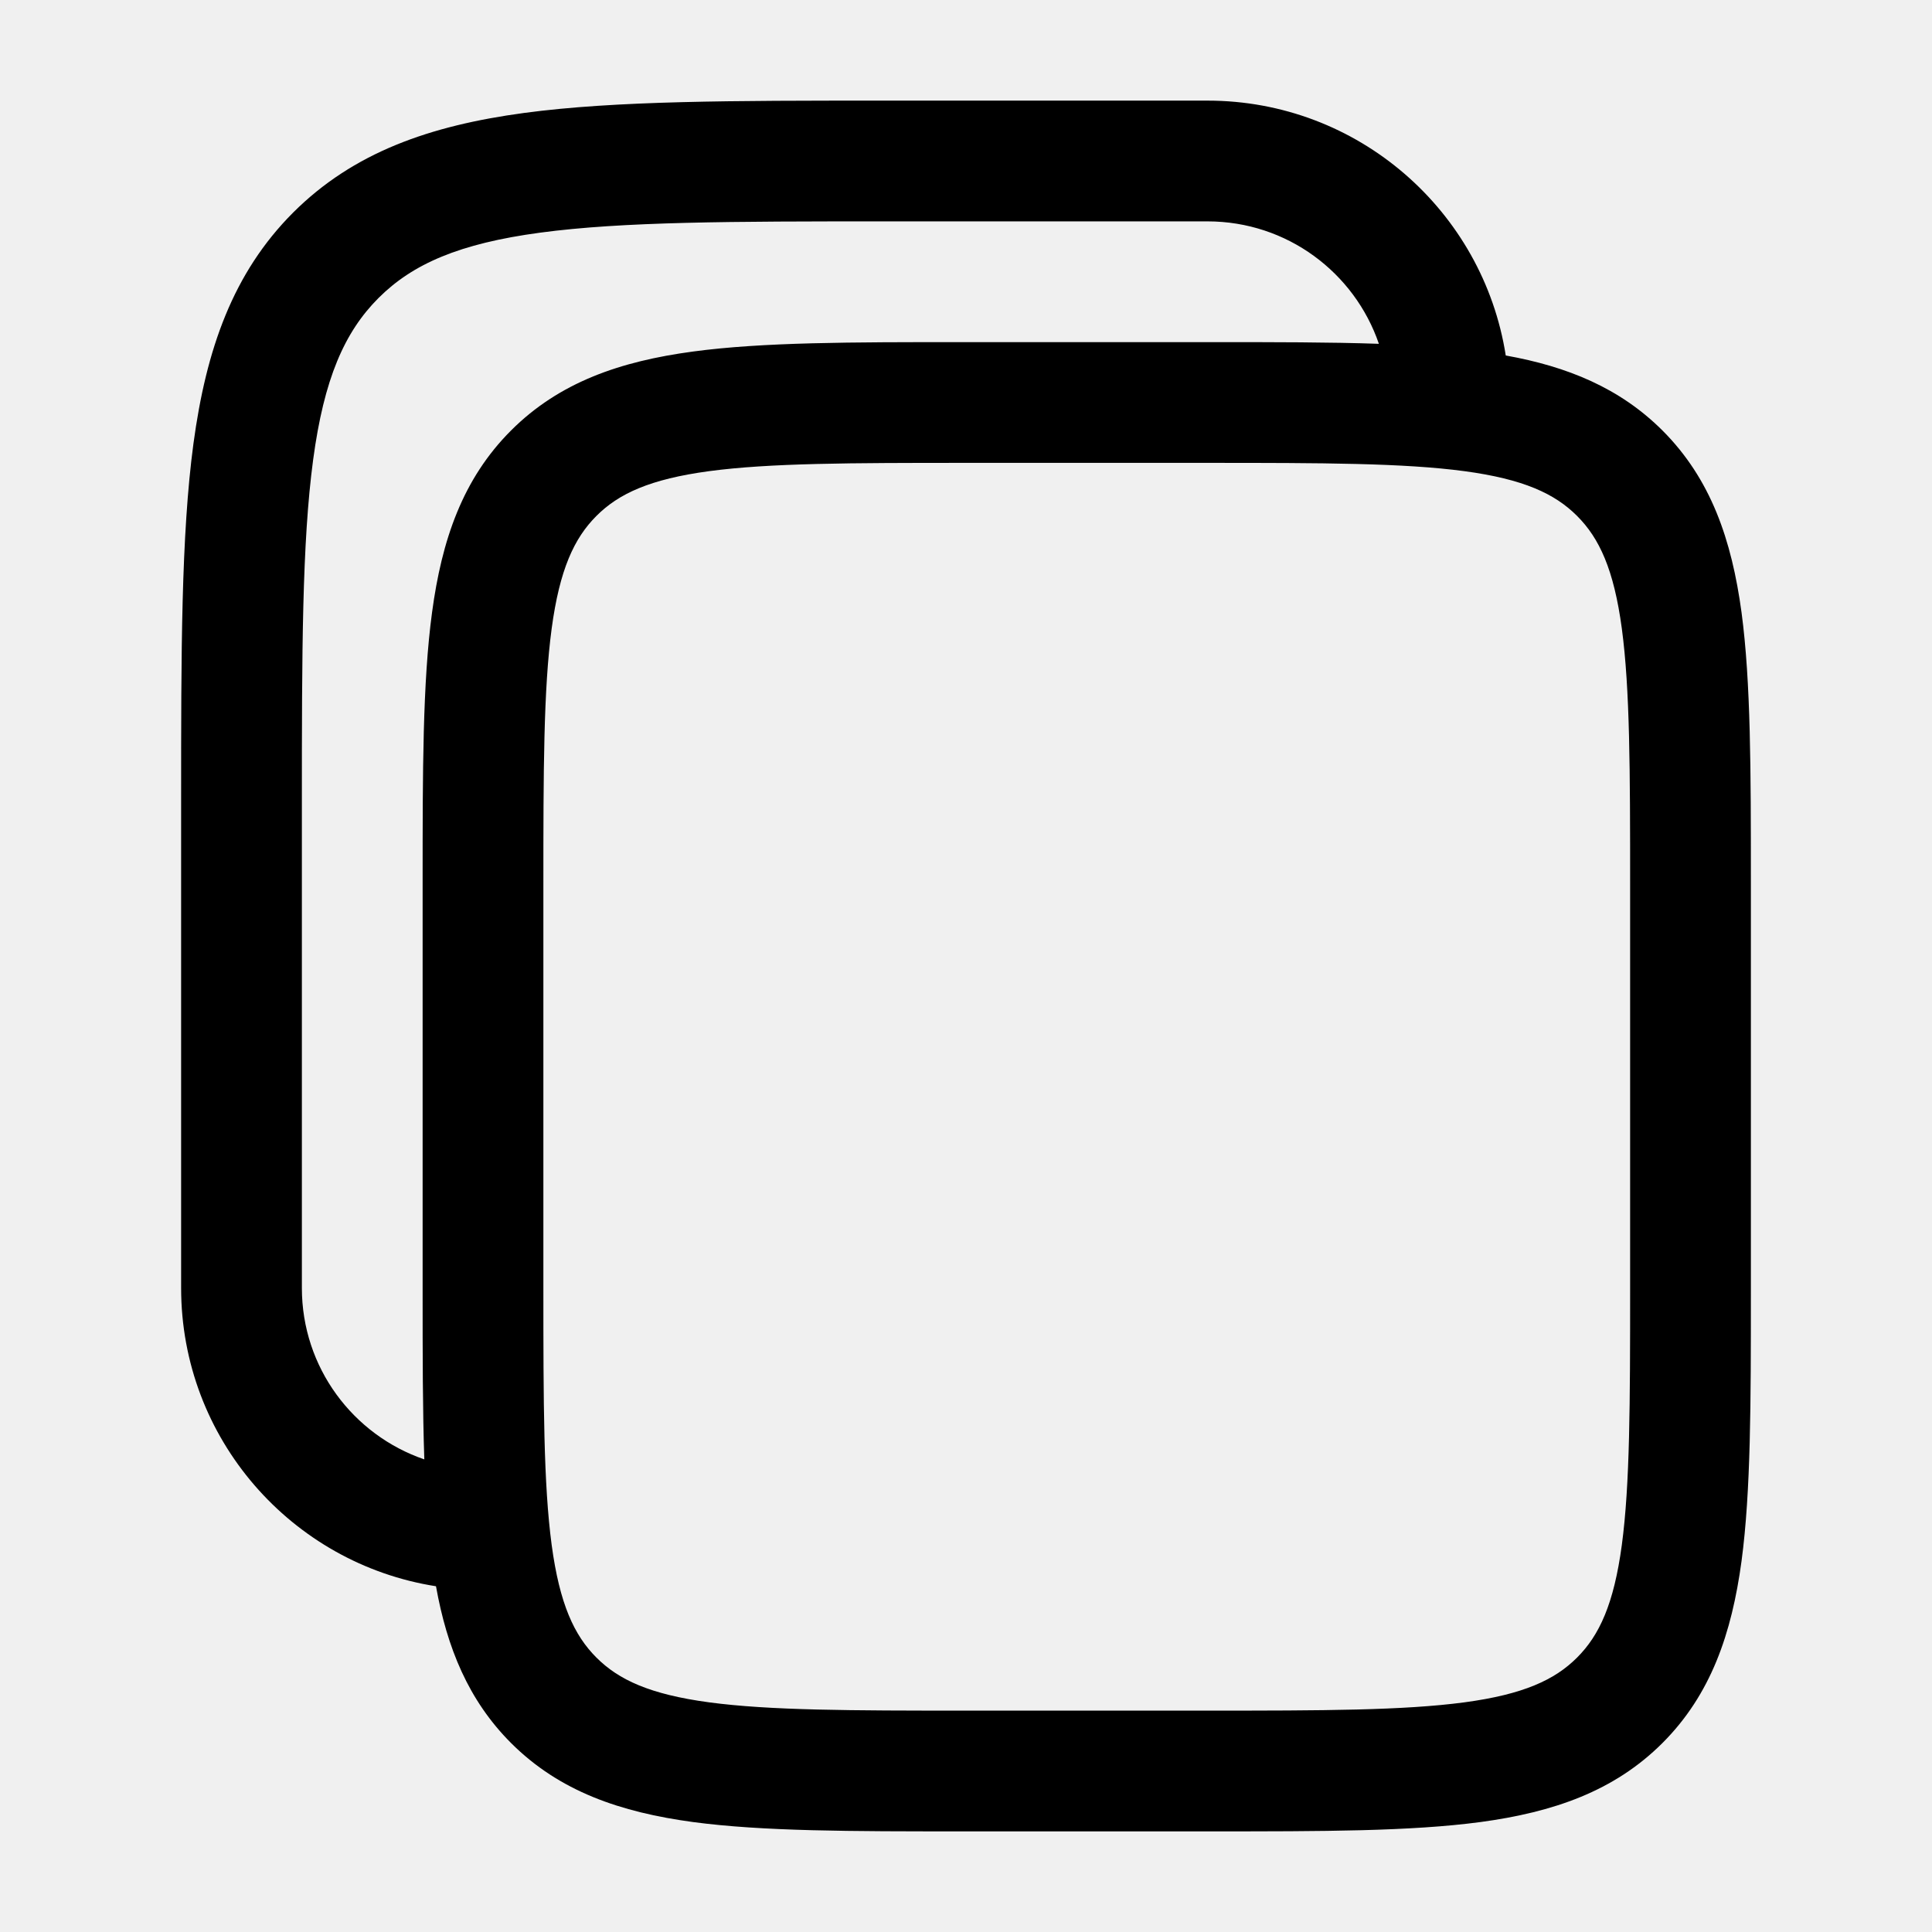
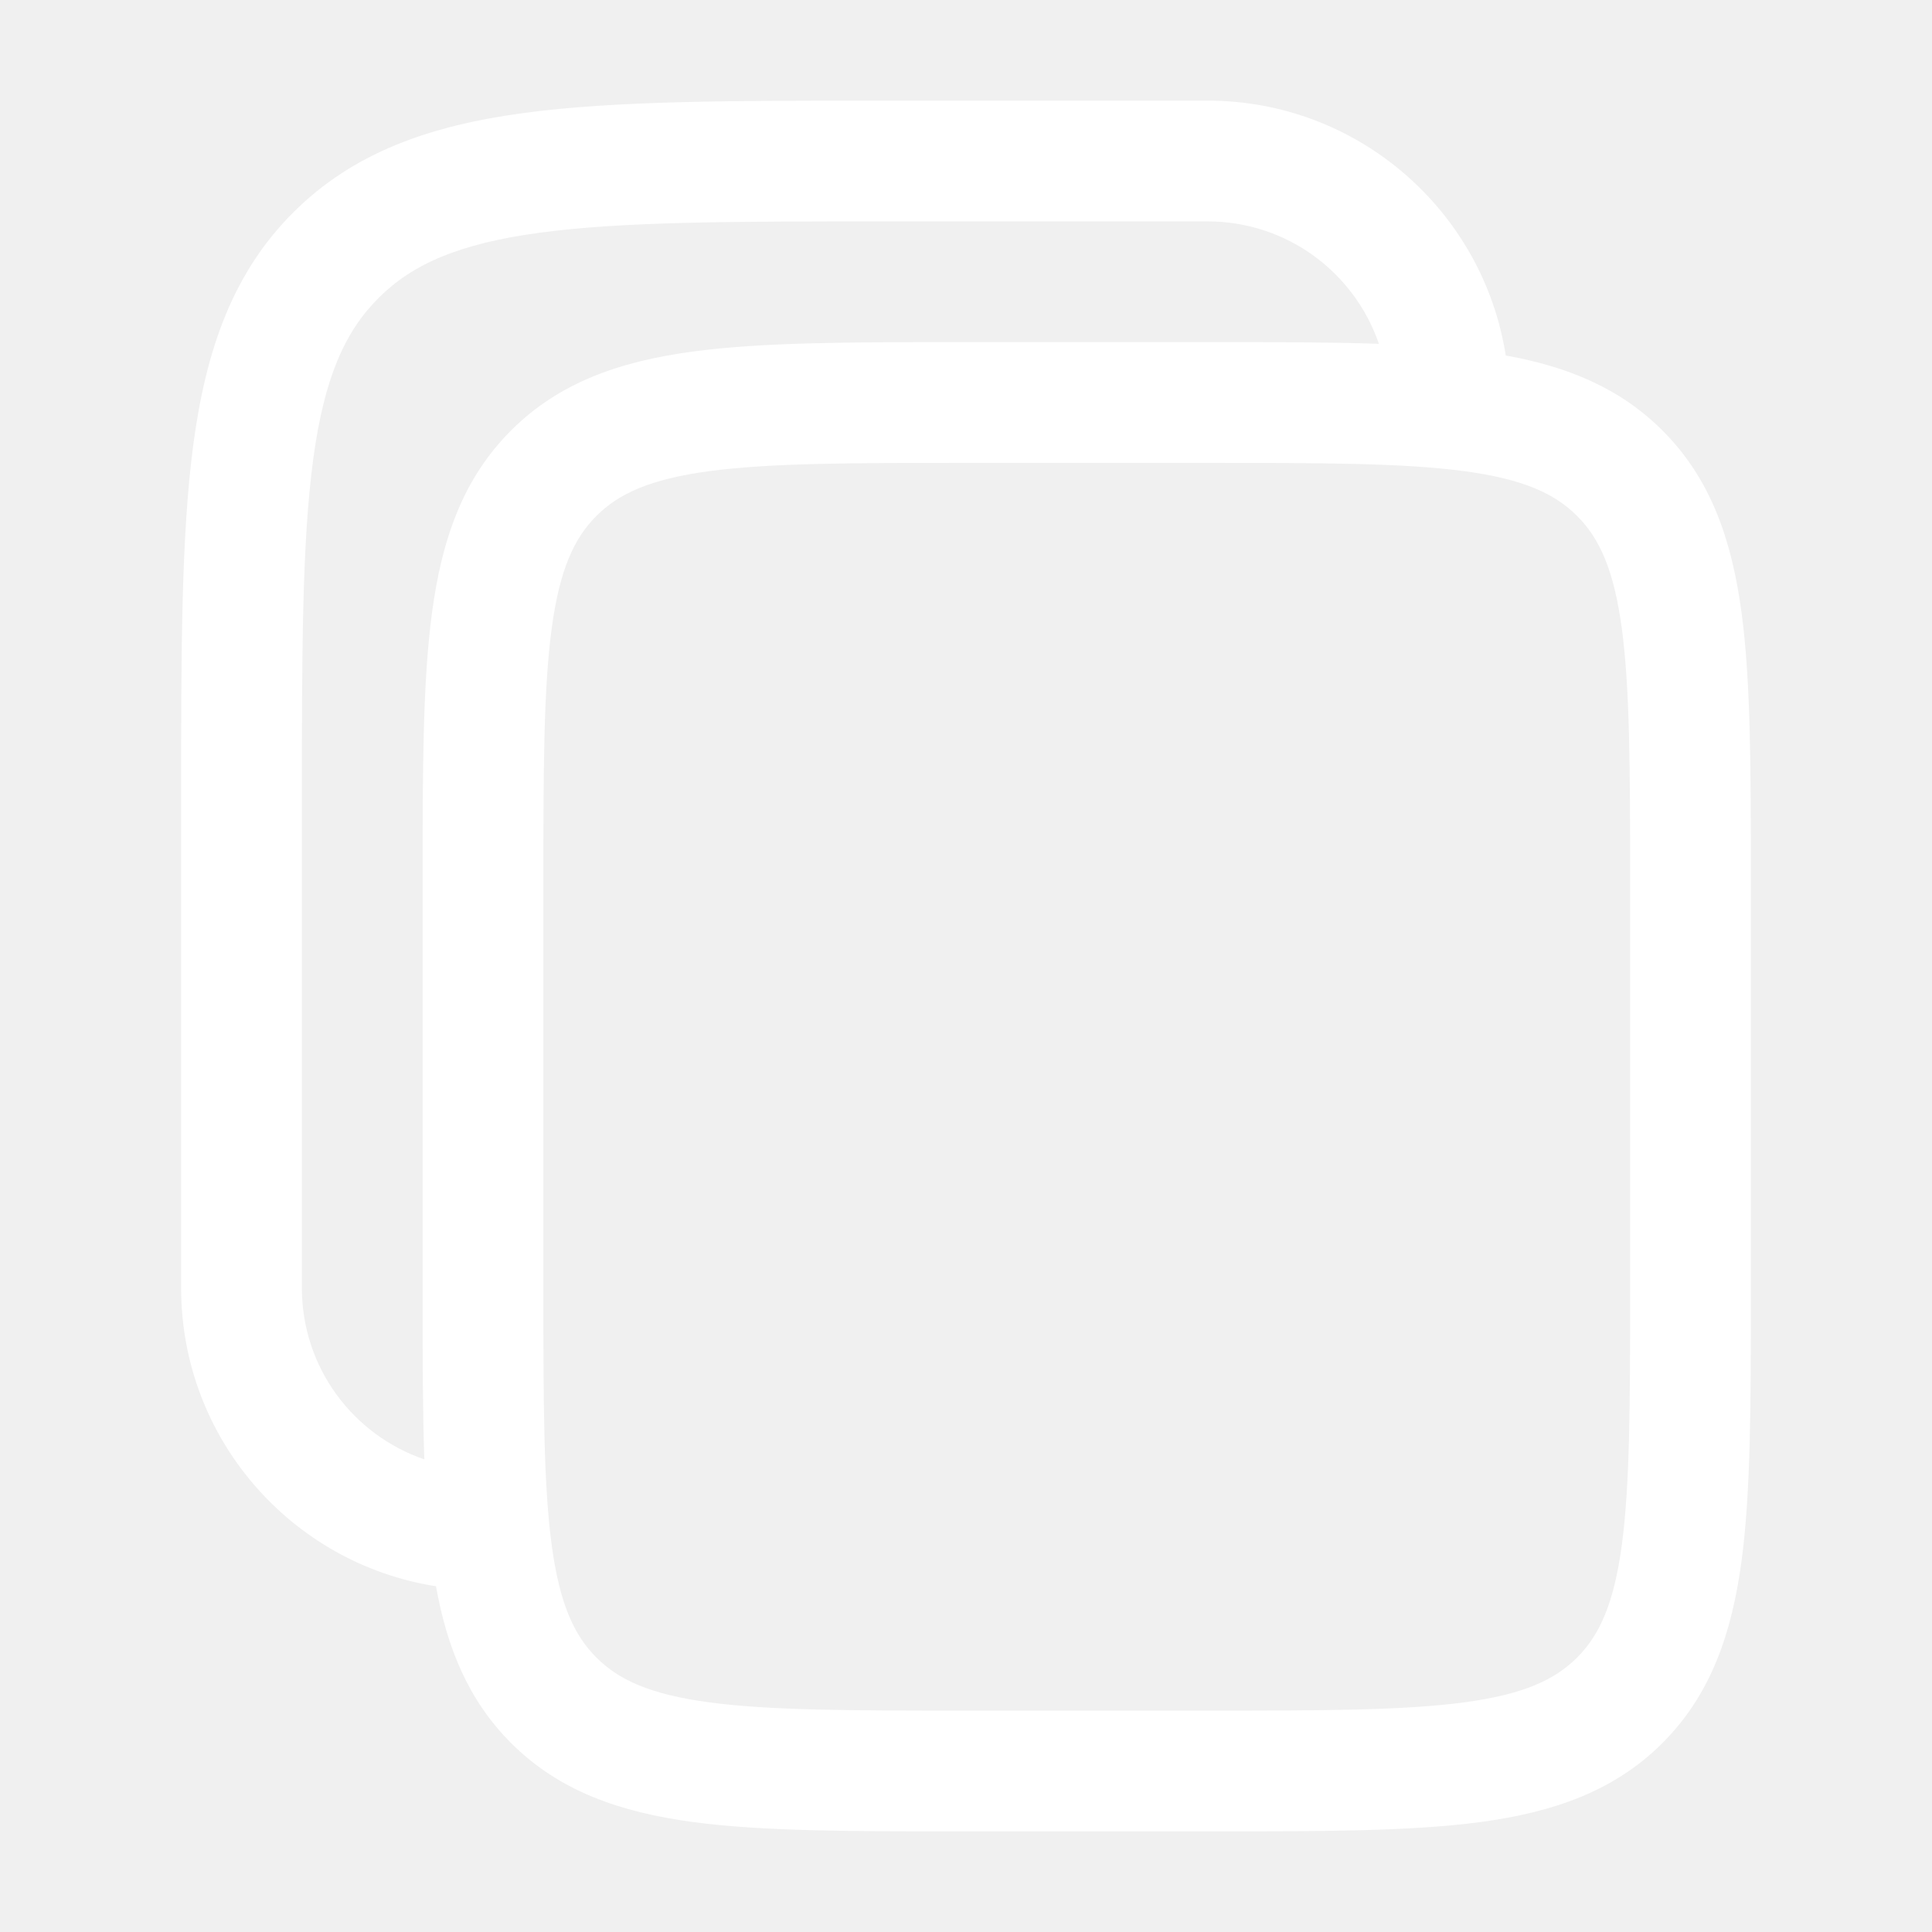
<svg xmlns="http://www.w3.org/2000/svg" width="800px" height="800px" viewBox="0 0 24 24" fill="none">
  <g id="SVGRepo_bgCarrier" stroke-width="0" />
  <g id="SVGRepo_tracerCarrier" stroke-linecap="round" stroke-linejoin="round" />
  <g id="SVGRepo_iconCarrier">
-     <path fill-rule="evenodd" clip-rule="evenodd" d="M15 1.25H10.944C9.106 1.25 7.65 1.25 6.511 1.403C5.339 1.561 4.39 1.893 3.641 2.641C2.893 3.39 2.561 4.339 2.403 5.511C2.25 6.65 2.25 8.106 2.25 9.944V16C2.25 17.872 3.622 19.424 5.416 19.705C5.553 20.469 5.818 21.121 6.348 21.652C6.95 22.254 7.708 22.512 8.608 22.634C9.475 22.75 10.578 22.75 11.945 22.75H15.055C16.422 22.75 17.525 22.75 18.392 22.634C19.292 22.512 20.05 22.254 20.652 21.652C21.254 21.05 21.512 20.292 21.634 19.392C21.75 18.525 21.75 17.422 21.75 16.055V10.945C21.75 9.578 21.75 8.475 21.634 7.608C21.512 6.708 21.254 5.95 20.652 5.348C20.121 4.818 19.469 4.553 18.705 4.416C18.424 2.622 16.872 1.25 15 1.25ZM17.129 4.271C16.826 3.386 15.988 2.75 15 2.75H11C9.093 2.75 7.739 2.752 6.711 2.89C5.705 3.025 5.125 3.279 4.702 3.702C4.279 4.125 4.025 4.705 3.89 5.711C3.752 6.739 3.75 8.093 3.75 10V16C3.75 16.988 4.386 17.826 5.271 18.129C5.25 17.519 5.25 16.83 5.25 16.055V10.945C5.25 9.578 5.25 8.475 5.367 7.608C5.488 6.708 5.746 5.95 6.348 5.348C6.95 4.746 7.708 4.488 8.608 4.367C9.475 4.25 10.578 4.25 11.945 4.25H15.055C15.83 4.25 16.519 4.25 17.129 4.271ZM7.409 6.409C7.686 6.132 8.074 5.952 8.808 5.853C9.563 5.752 10.565 5.75 12 5.75H15C16.435 5.75 17.436 5.752 18.192 5.853C18.926 5.952 19.314 6.132 19.591 6.409C19.868 6.686 20.048 7.074 20.147 7.808C20.248 8.563 20.25 9.565 20.25 11V16C20.25 17.435 20.248 18.436 20.147 19.192C20.048 19.926 19.868 20.314 19.591 20.591C19.314 20.868 18.926 21.048 18.192 21.147C17.436 21.248 16.435 21.25 15 21.25H12C10.565 21.25 9.563 21.248 8.808 21.147C8.074 21.048 7.686 20.868 7.409 20.591C7.132 20.314 6.952 19.926 6.853 19.192C6.752 18.436 6.75 17.435 6.75 16V11C6.75 9.565 6.752 8.563 6.853 7.808C6.952 7.074 7.132 6.686 7.409 6.409Z" fill="#000000" />
+     <path fill-rule="evenodd" clip-rule="evenodd" d="M15 1.25H10.944C9.106 1.25 7.65 1.25 6.511 1.403C5.339 1.561 4.39 1.893 3.641 2.641C2.893 3.39 2.561 4.339 2.403 5.511C2.25 6.65 2.25 8.106 2.25 9.944V16C2.25 17.872 3.622 19.424 5.416 19.705C5.553 20.469 5.818 21.121 6.348 21.652C6.95 22.254 7.708 22.512 8.608 22.634C9.475 22.75 10.578 22.75 11.945 22.75H15.055C16.422 22.75 17.525 22.75 18.392 22.634C19.292 22.512 20.05 22.254 20.652 21.652C21.254 21.05 21.512 20.292 21.634 19.392C21.75 18.525 21.75 17.422 21.75 16.055V10.945C21.75 9.578 21.75 8.475 21.634 7.608C21.512 6.708 21.254 5.95 20.652 5.348C20.121 4.818 19.469 4.553 18.705 4.416C18.424 2.622 16.872 1.25 15 1.25ZM17.129 4.271C16.826 3.386 15.988 2.75 15 2.75H11C9.093 2.75 7.739 2.752 6.711 2.89C5.705 3.025 5.125 3.279 4.702 3.702C4.279 4.125 4.025 4.705 3.89 5.711C3.752 6.739 3.75 8.093 3.75 10V16C3.75 16.988 4.386 17.826 5.271 18.129C5.25 17.519 5.25 16.83 5.25 16.055V10.945C5.25 9.578 5.25 8.475 5.367 7.608C5.488 6.708 5.746 5.95 6.348 5.348C6.95 4.746 7.708 4.488 8.608 4.367C9.475 4.25 10.578 4.25 11.945 4.25H15.055C15.83 4.25 16.519 4.25 17.129 4.271ZM7.409 6.409C7.686 6.132 8.074 5.952 8.808 5.853C9.563 5.752 10.565 5.75 12 5.75H15C16.435 5.75 17.436 5.752 18.192 5.853C18.926 5.952 19.314 6.132 19.591 6.409C19.868 6.686 20.048 7.074 20.147 7.808C20.248 8.563 20.25 9.565 20.25 11V16C20.25 17.435 20.248 18.436 20.147 19.192C20.048 19.926 19.868 20.314 19.591 20.591C19.314 20.868 18.926 21.048 18.192 21.147C17.436 21.248 16.435 21.25 15 21.25H12C10.565 21.25 9.563 21.248 8.808 21.147C8.074 21.048 7.686 20.868 7.409 20.591C7.132 20.314 6.952 19.926 6.853 19.192C6.752 18.436 6.75 17.435 6.75 16V11C6.75 9.565 6.752 8.563 6.853 7.808C6.952 7.074 7.132 6.686 7.409 6.409Z" fill="#FFFFFF" />
  </g>
</svg>
